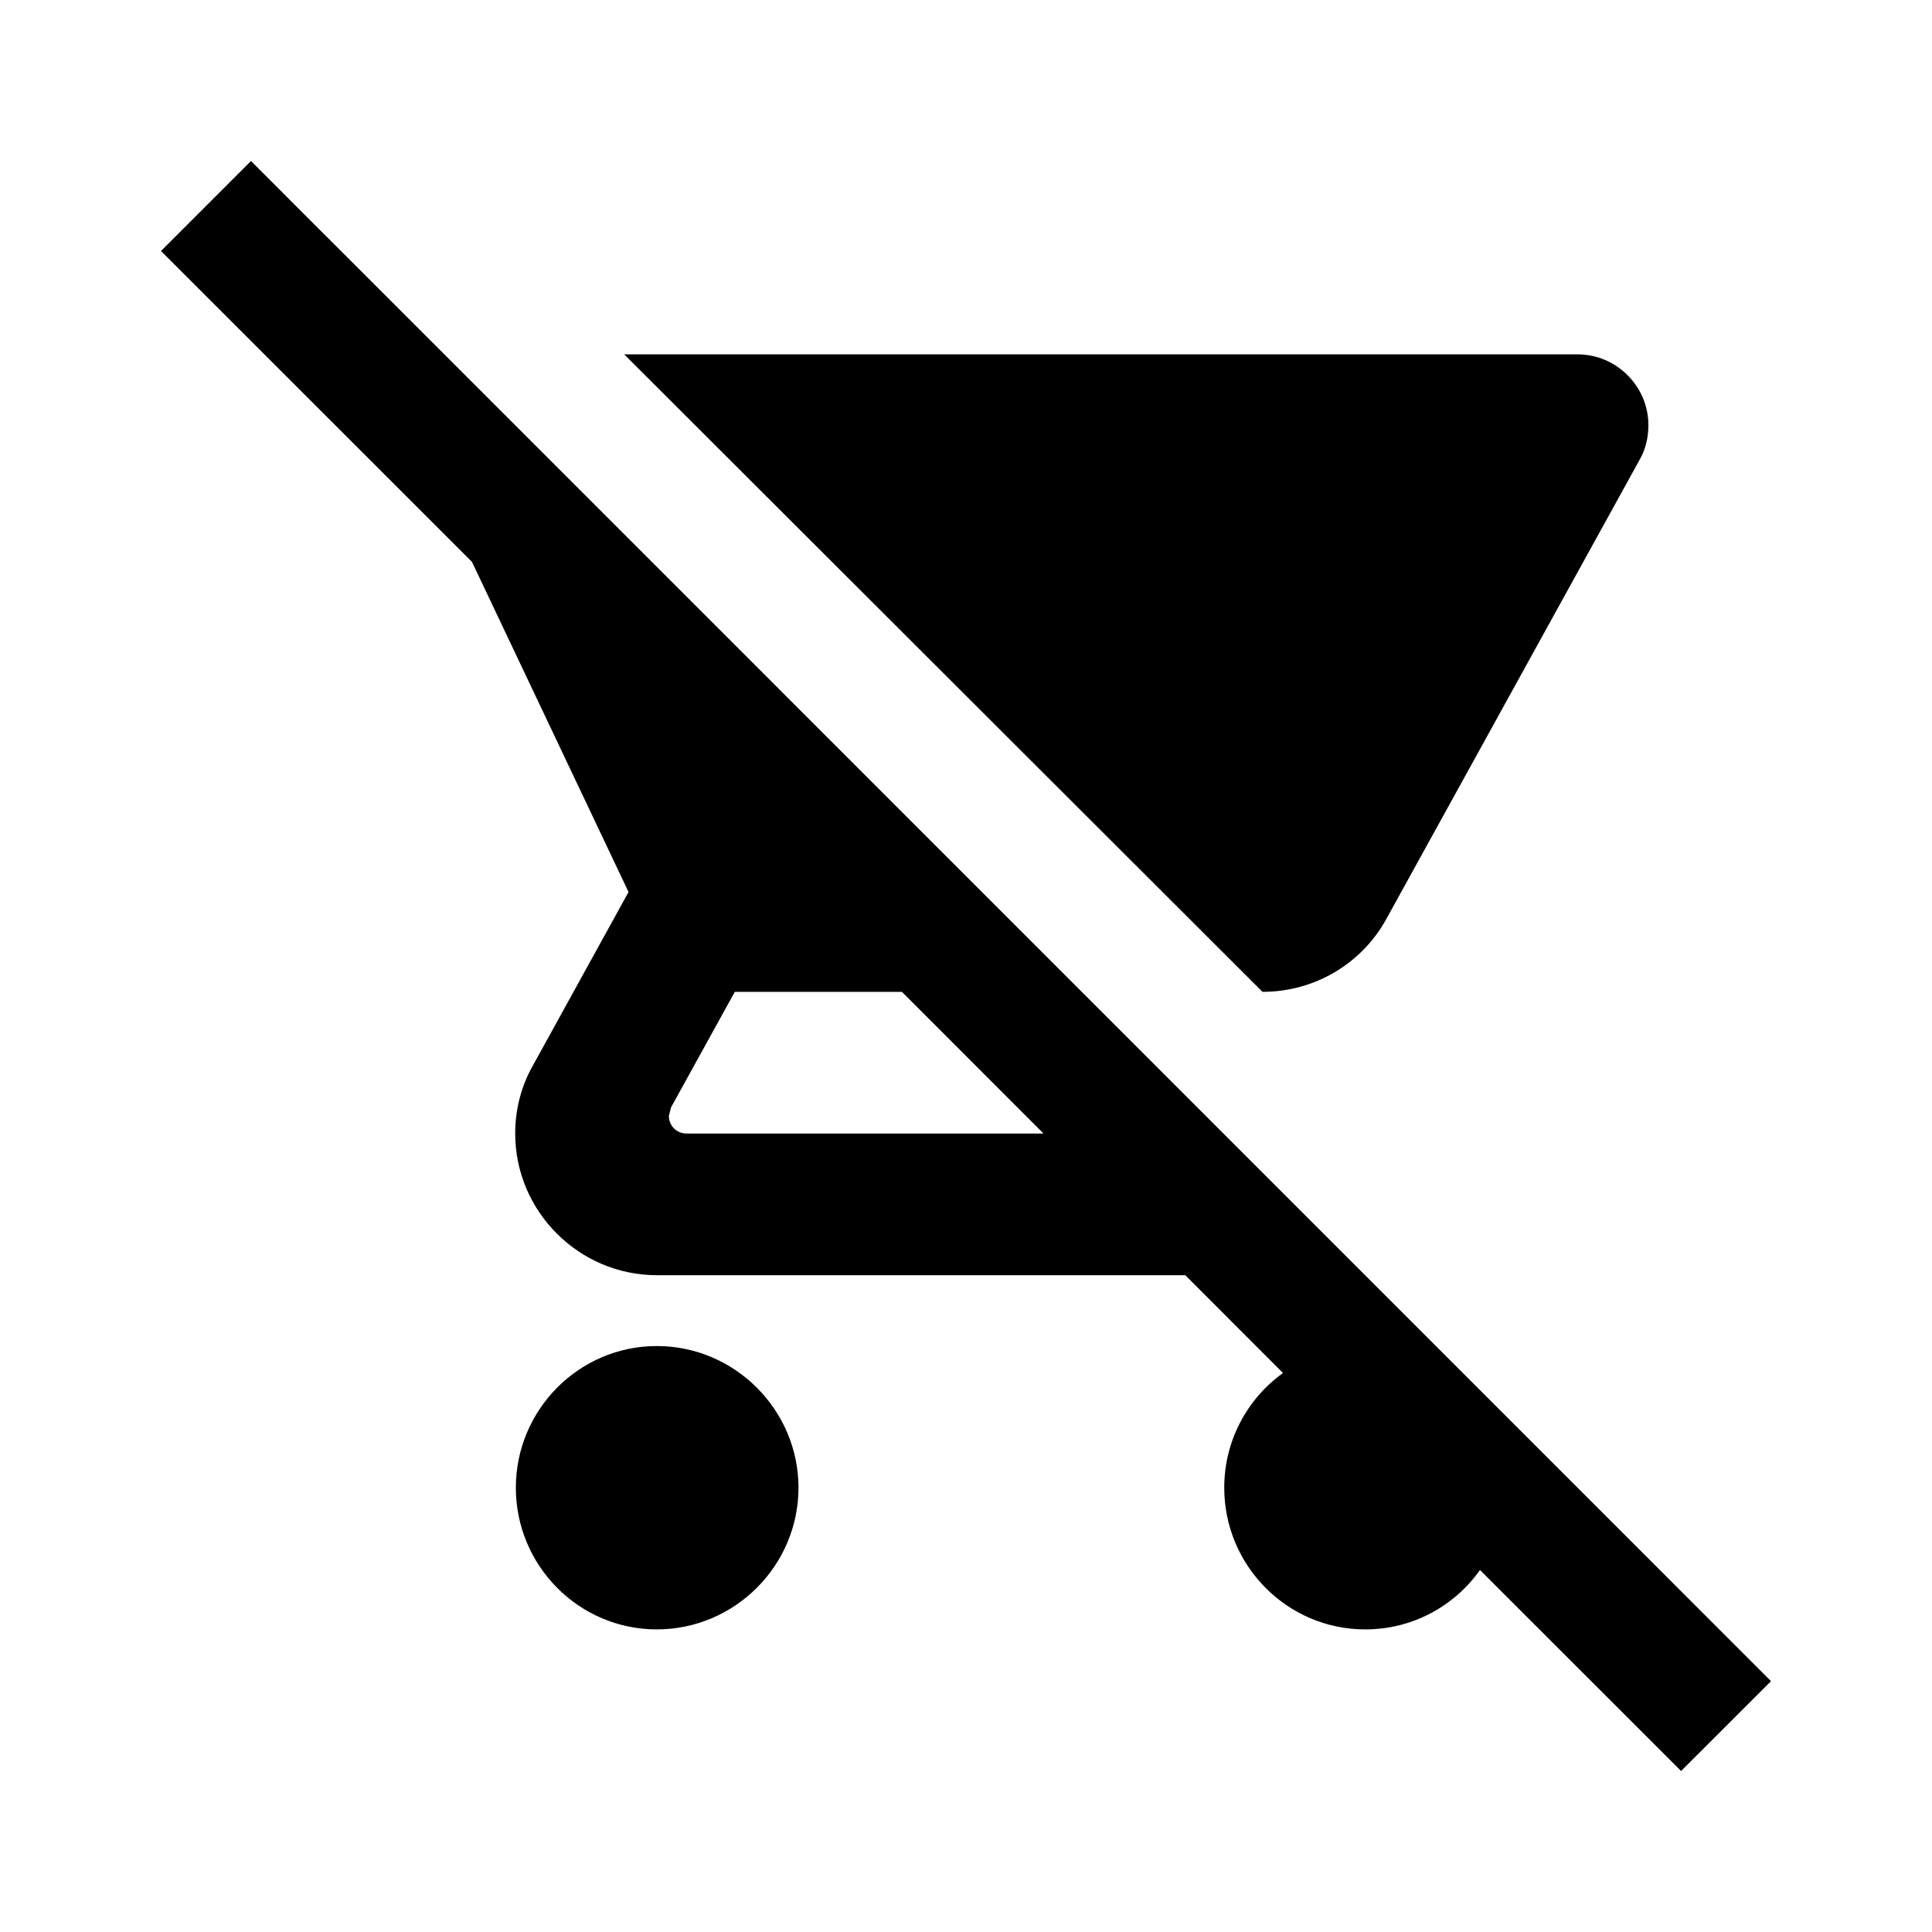
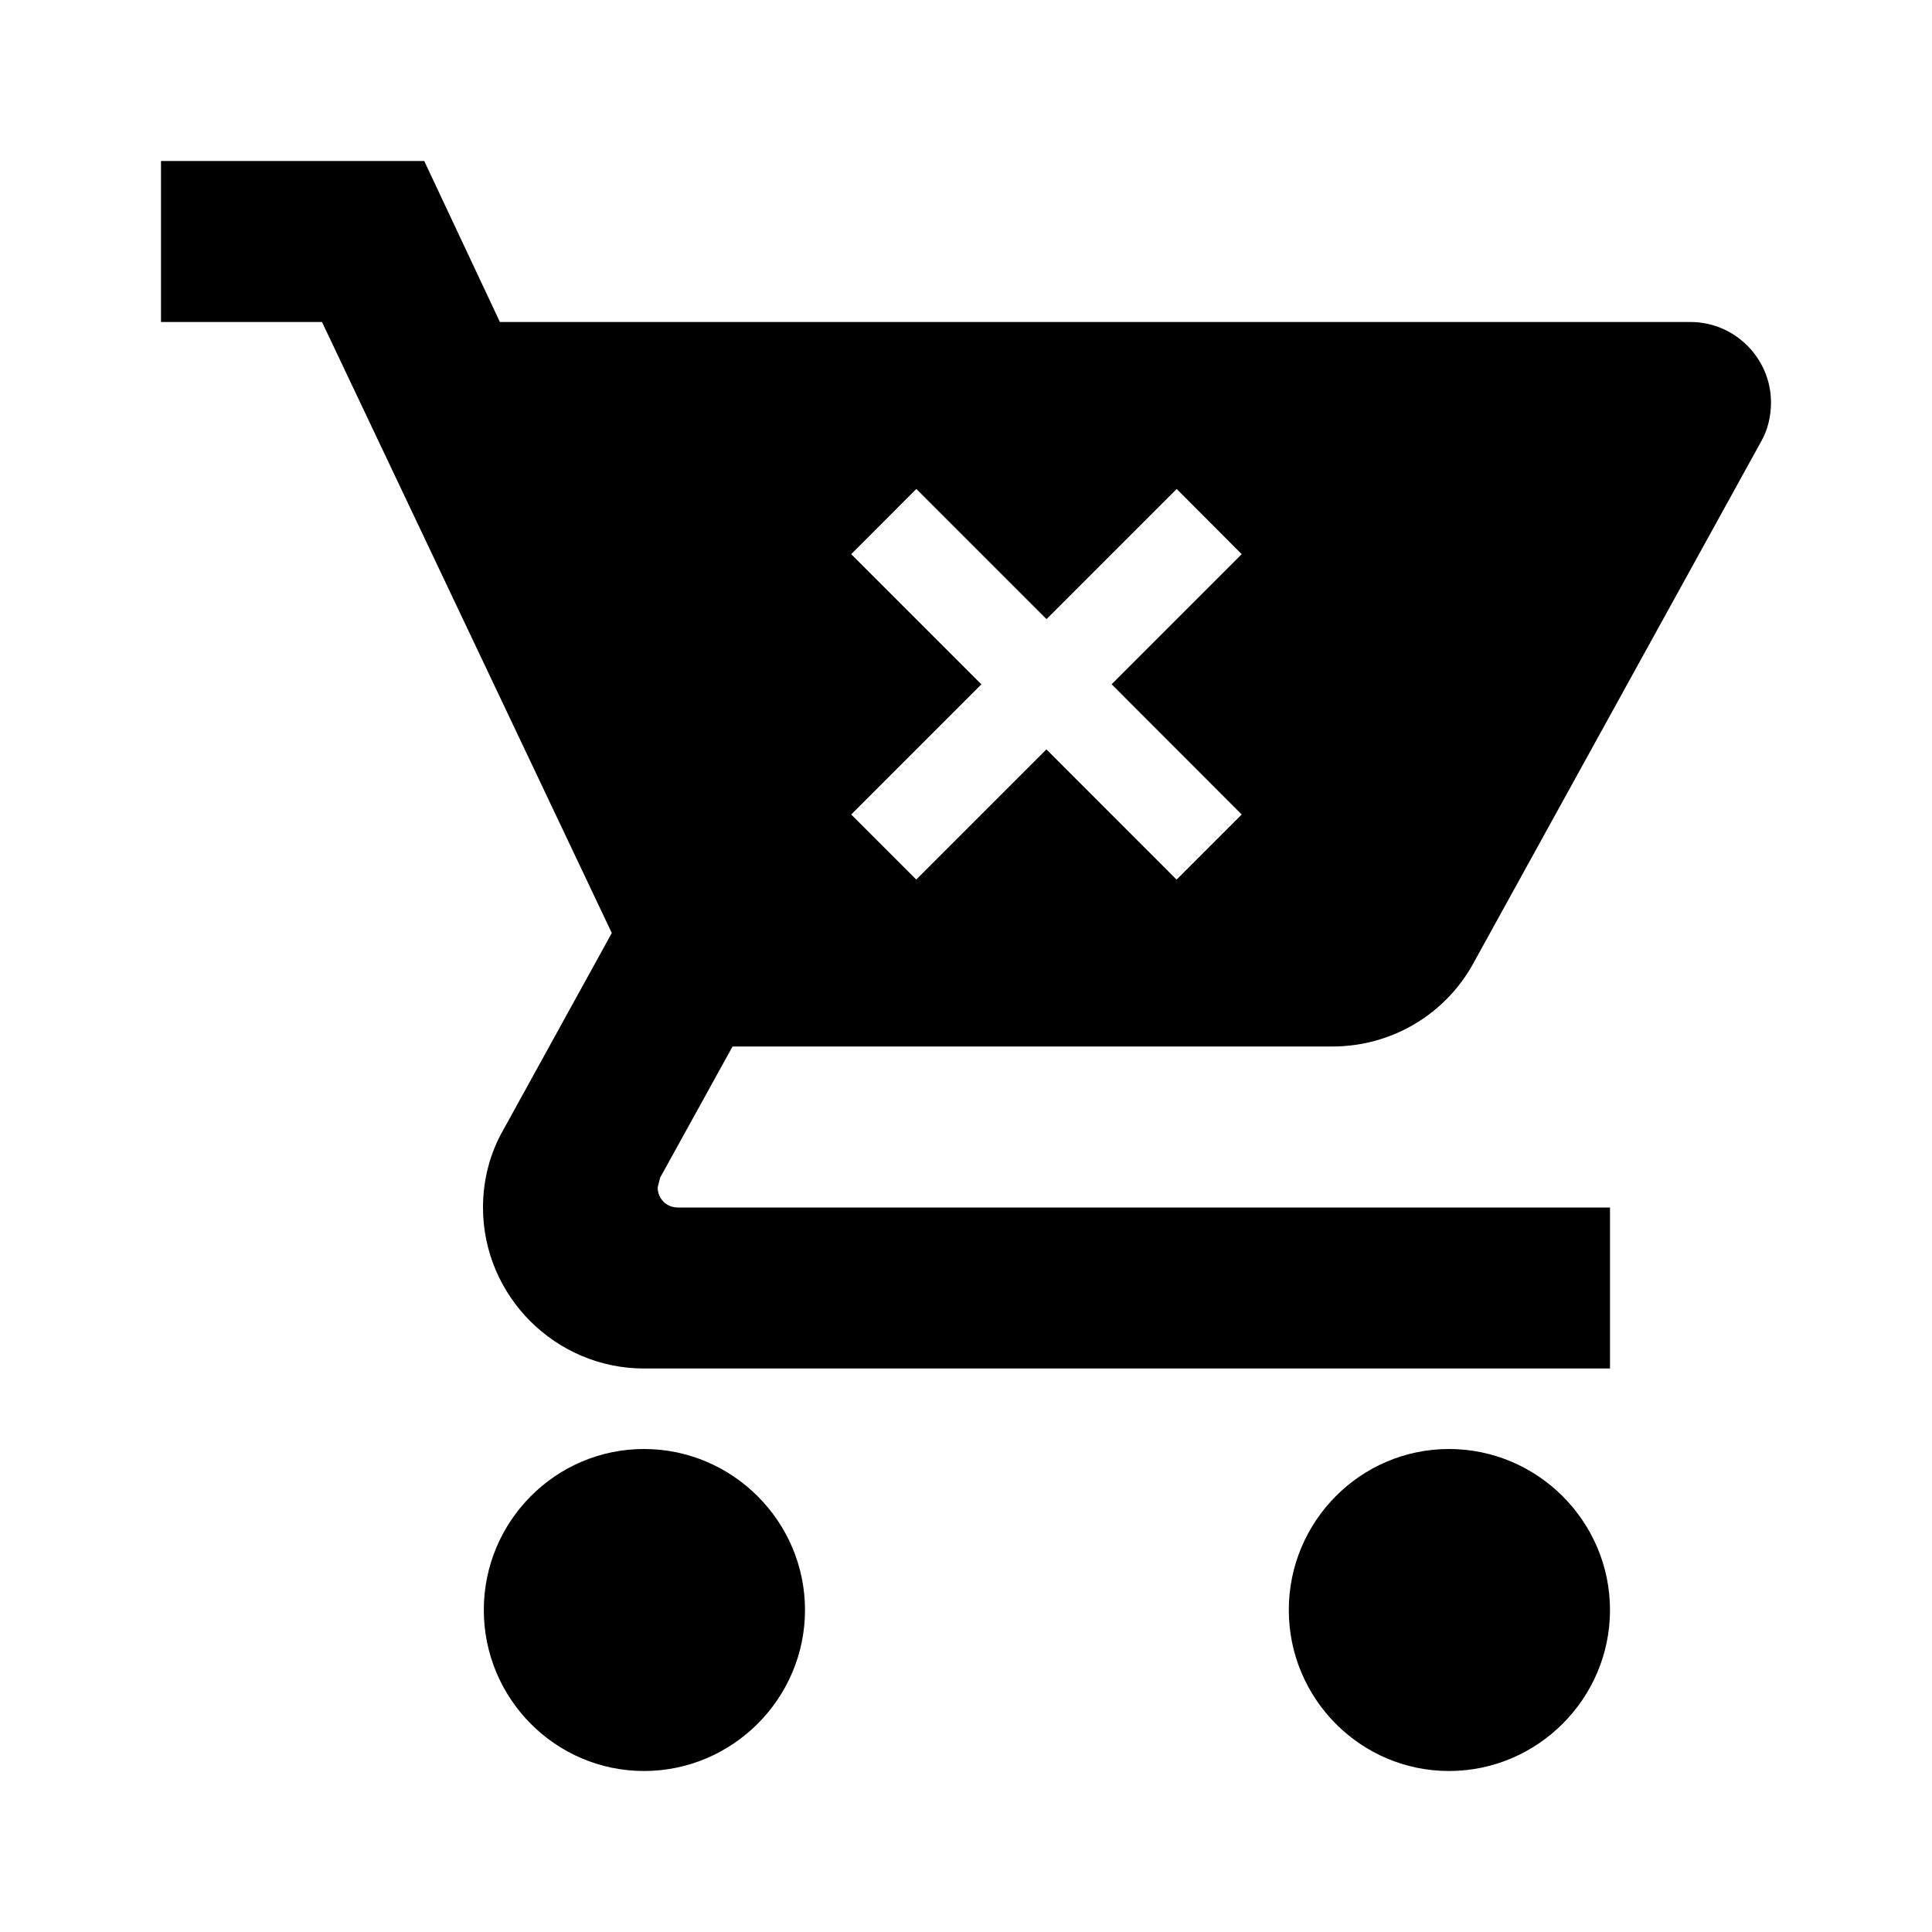
<svg xmlns="http://www.w3.org/2000/svg" version="1.1" id="master" x="0px" y="0px" width="24px" height="24px" viewBox="0 0 24 24" enable-background="new 0 0 24 24" xml:space="preserve">
  <rect fill="none" width="24" height="24" />
-   <path d="M22,20.884L4.438,3.32L3.76,2.643L3.118,2L2,3.118L5.863,6.98l1.945,4.101L6.62,13.236c-0.141,0.247-0.22,0.537-0.22,0.845  c0,0.968,0.792,1.76,1.76,1.76h6.564l1.214,1.215c-0.44,0.316-0.73,0.836-0.73,1.425c0,0.968,0.783,1.76,1.751,1.76  c0.59,0,1.108-0.29,1.426-0.738L20.883,22L22,20.884z M8.529,14.081c-0.124,0-0.22-0.096-0.22-0.22l0.027-0.105l0.792-1.435h2.076  l1.759,1.76H8.529z M15.683,12.321c0.659,0,1.24-0.36,1.539-0.906l3.15-5.711c0.07-0.123,0.105-0.272,0.105-0.422  c0-0.483-0.396-0.88-0.88-0.88H7.754L15.683,12.321z M8.159,16.721c-0.968,0-1.751,0.793-1.751,1.76c0,0.968,0.783,1.76,1.751,1.76  c0.968,0,1.76-0.792,1.76-1.76C9.919,17.514,9.127,16.721,8.159,16.721z" />
+   <path d="M8,18c-1.1,0-1.99,0.9-1.99,2S6.9,22,8,22s2-0.9,2-2S9.1,18,8,18z M18,18c-1.1,0-1.99,0.9-1.99,2S16.9,22,18,22s2-0.9,2-2  S19.1,18,18,18z M9.1,13h7.45c0.75,0,1.41-0.41,1.75-1.029l3.58-6.491C21.96,5.34,22,5.17,22,5c0-0.55-0.45-1-1-1H6.21L5.27,2H2v2h2  l3.6,7.59l-1.35,2.45C6.09,14.32,6,14.65,6,15c0,1.1,0.9,2,2,2h12v-2H8.42c-0.141,0-0.25-0.109-0.25-0.25l0.03-0.12L9.1,13z   M10.574,6.884l0.809-0.81L13,7.691l1.617-1.617l0.808,0.81L13.809,8.5l1.616,1.618l-0.809,0.809l-1.617-1.618l-1.617,1.617  l-0.808-0.808l1.617-1.617L10.574,6.884z" />
</svg>
